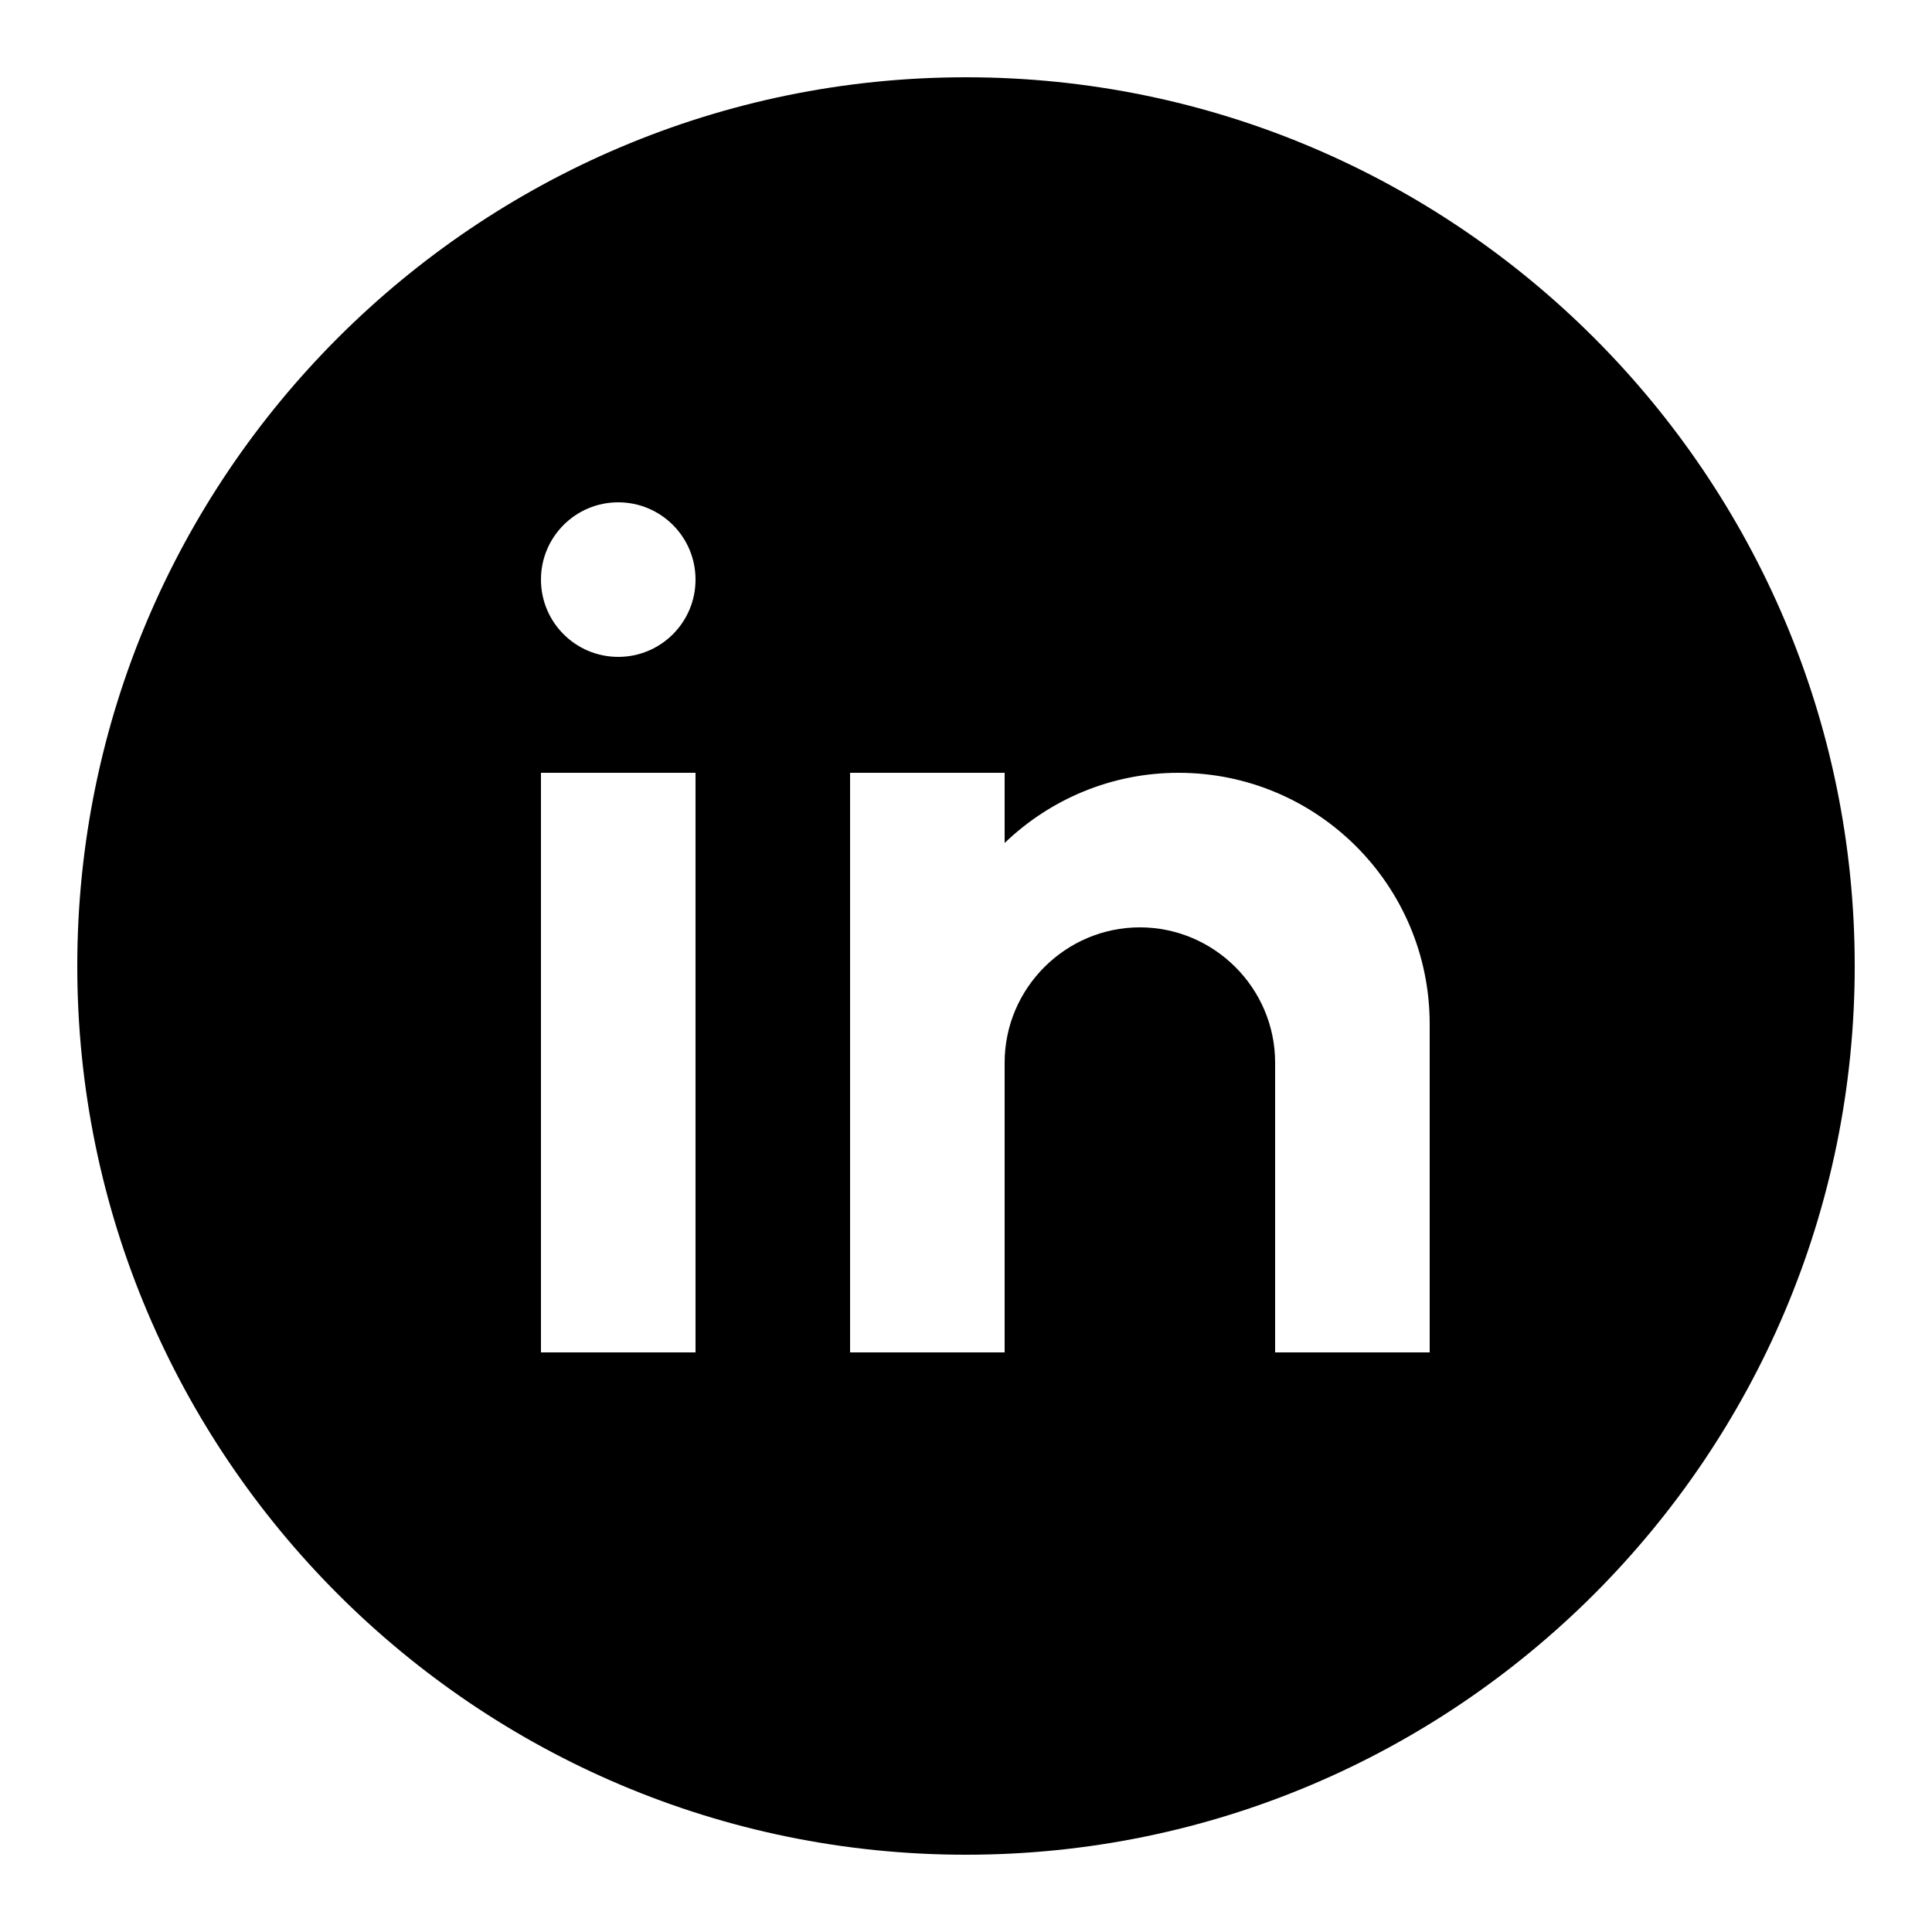
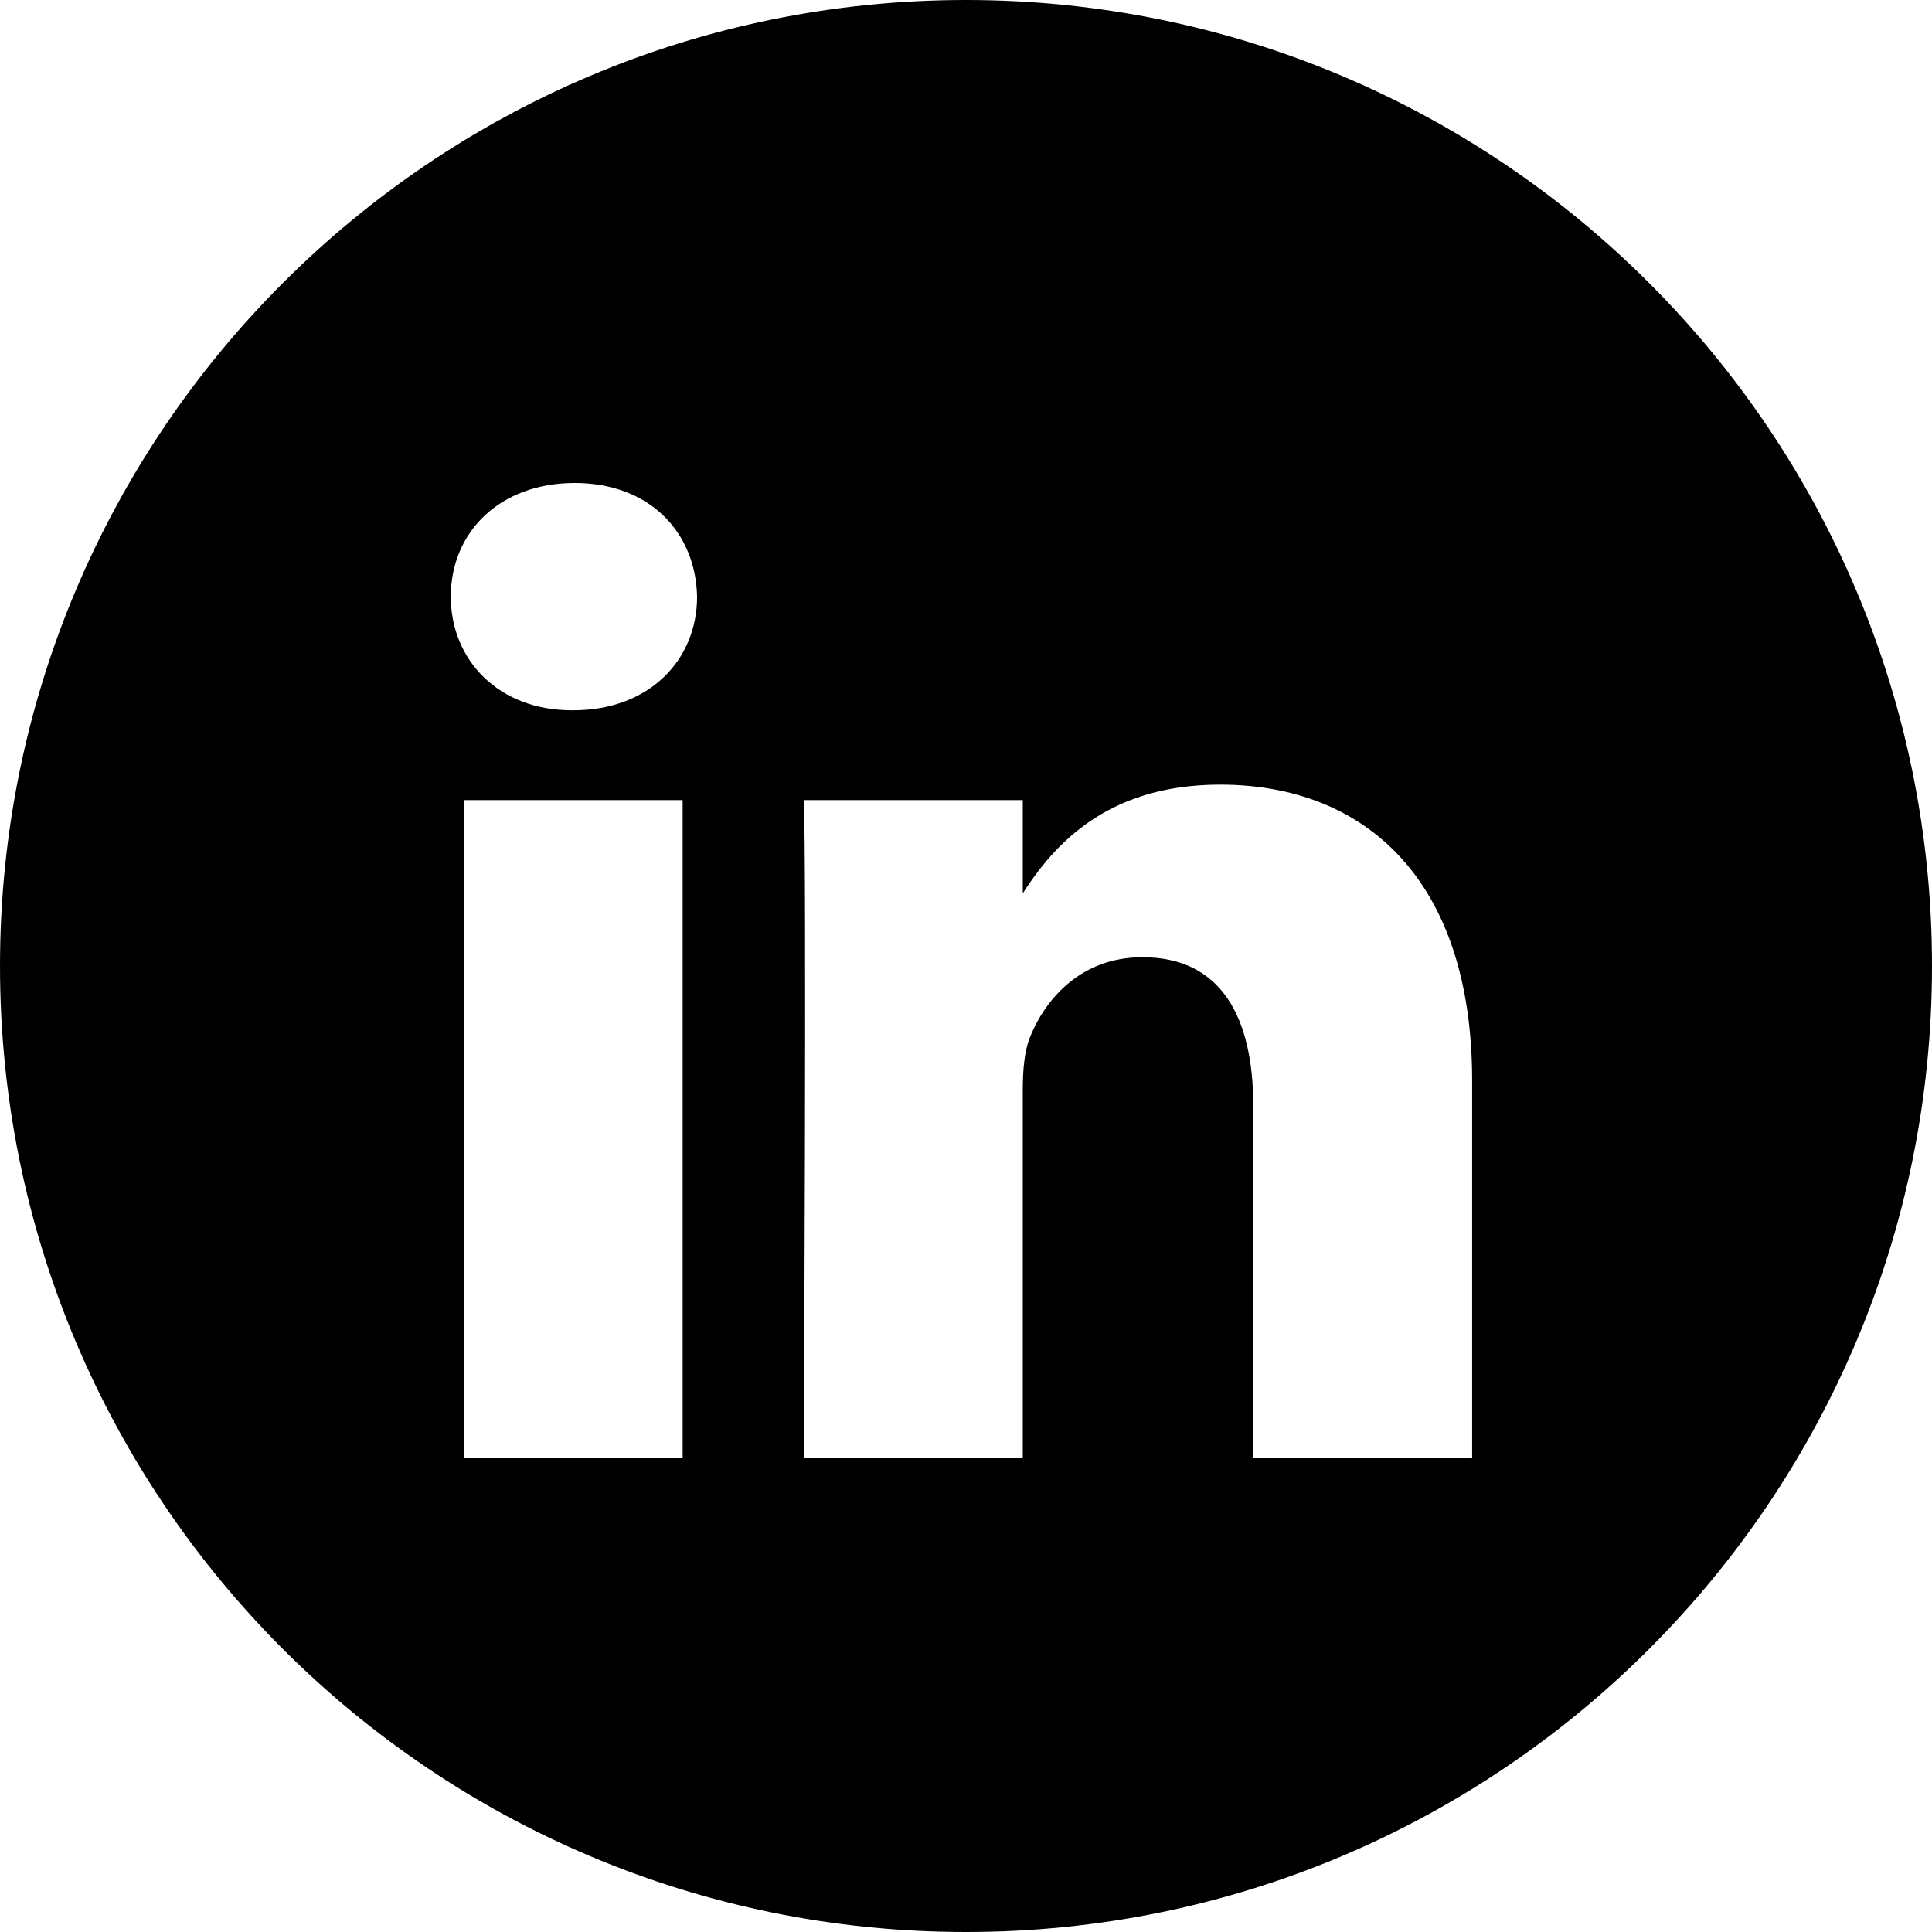
- <svg xmlns="http://www.w3.org/2000/svg" fill="#000000" viewBox="0 0 50 50" width="50px" height="50px">
-   <path d="M25,2C12.318,2,2,12.317,2,25s10.318,23,23,23s23-10.317,23-23S37.682,2,25,2z M18,35h-4V20h4V35z M16,17 c-1.105,0-2-0.895-2-2c0-1.105,0.895-2,2-2s2,0.895,2,2C18,16.105,17.105,17,16,17z M37,35h-4v-5v-2.5c0-1.925-1.575-3.5-3.5-3.5 S26,25.575,26,27.5V35h-4V20h4v1.816C27.168,20.694,28.752,20,30.5,20c3.59,0,6.5,2.91,6.5,6.5V35z" />
+ <svg xmlns="http://www.w3.org/2000/svg" width="48" height="48" viewBox="0 0 48 48" fill="none">
+   <path fill-rule="evenodd" clip-rule="evenodd" d="M0 24C0 10.745 10.745 0 24 0C37.255 0 48 10.745 48 24C48 37.255 37.255 48 24 48C10.745 48 0 37.255 0 24ZM16.96 19.878H11.522V36.22H16.96V19.878ZM17.319 14.823C17.284 13.22 16.138 12 14.277 12C12.416 12 11.2 13.22 11.2 14.823C11.2 16.392 12.38 17.647 14.206 17.647H14.241C16.138 17.647 17.319 16.392 17.319 14.823ZM36.575 26.85C36.575 21.83 33.892 19.494 30.313 19.494C27.425 19.494 26.133 21.08 25.411 22.193V19.878H19.971C20.043 21.412 19.971 36.22 19.971 36.22H25.411V27.093C25.411 26.605 25.446 26.118 25.59 25.768C25.983 24.792 26.878 23.782 28.381 23.782C30.349 23.782 31.137 25.281 31.137 27.477V36.22H36.575L36.575 26.85Z" fill="black" />
</svg>
